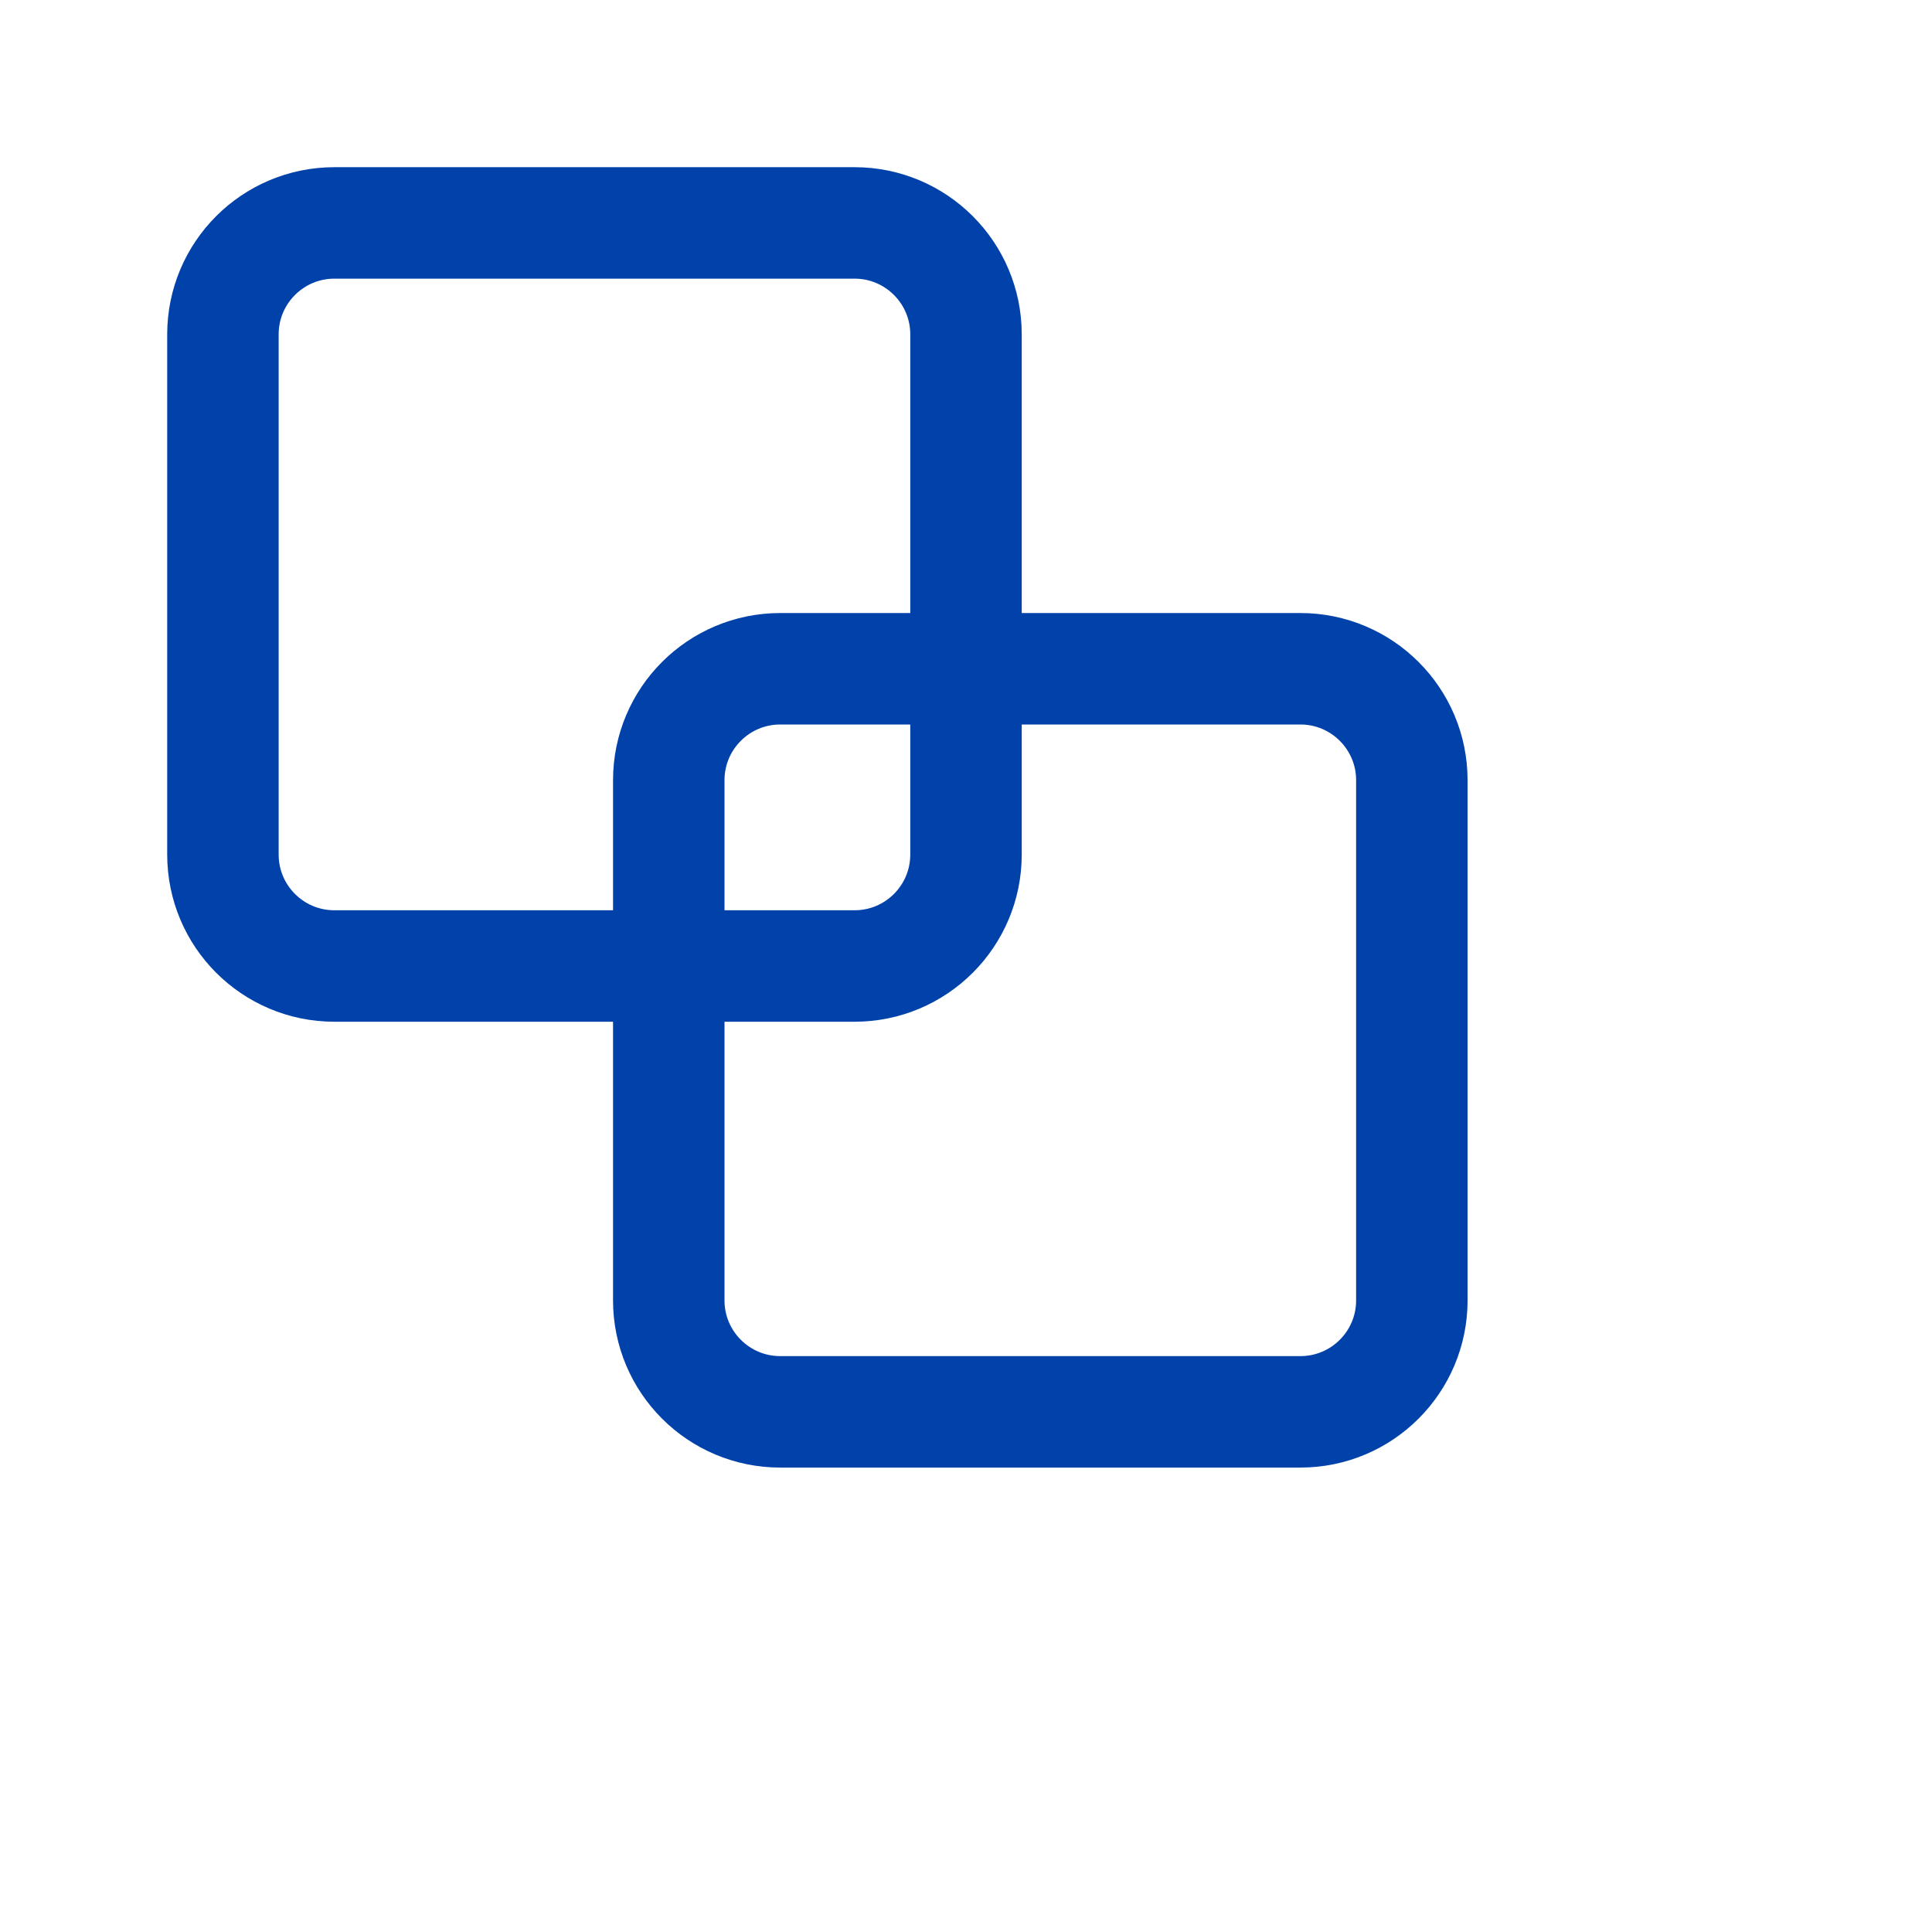
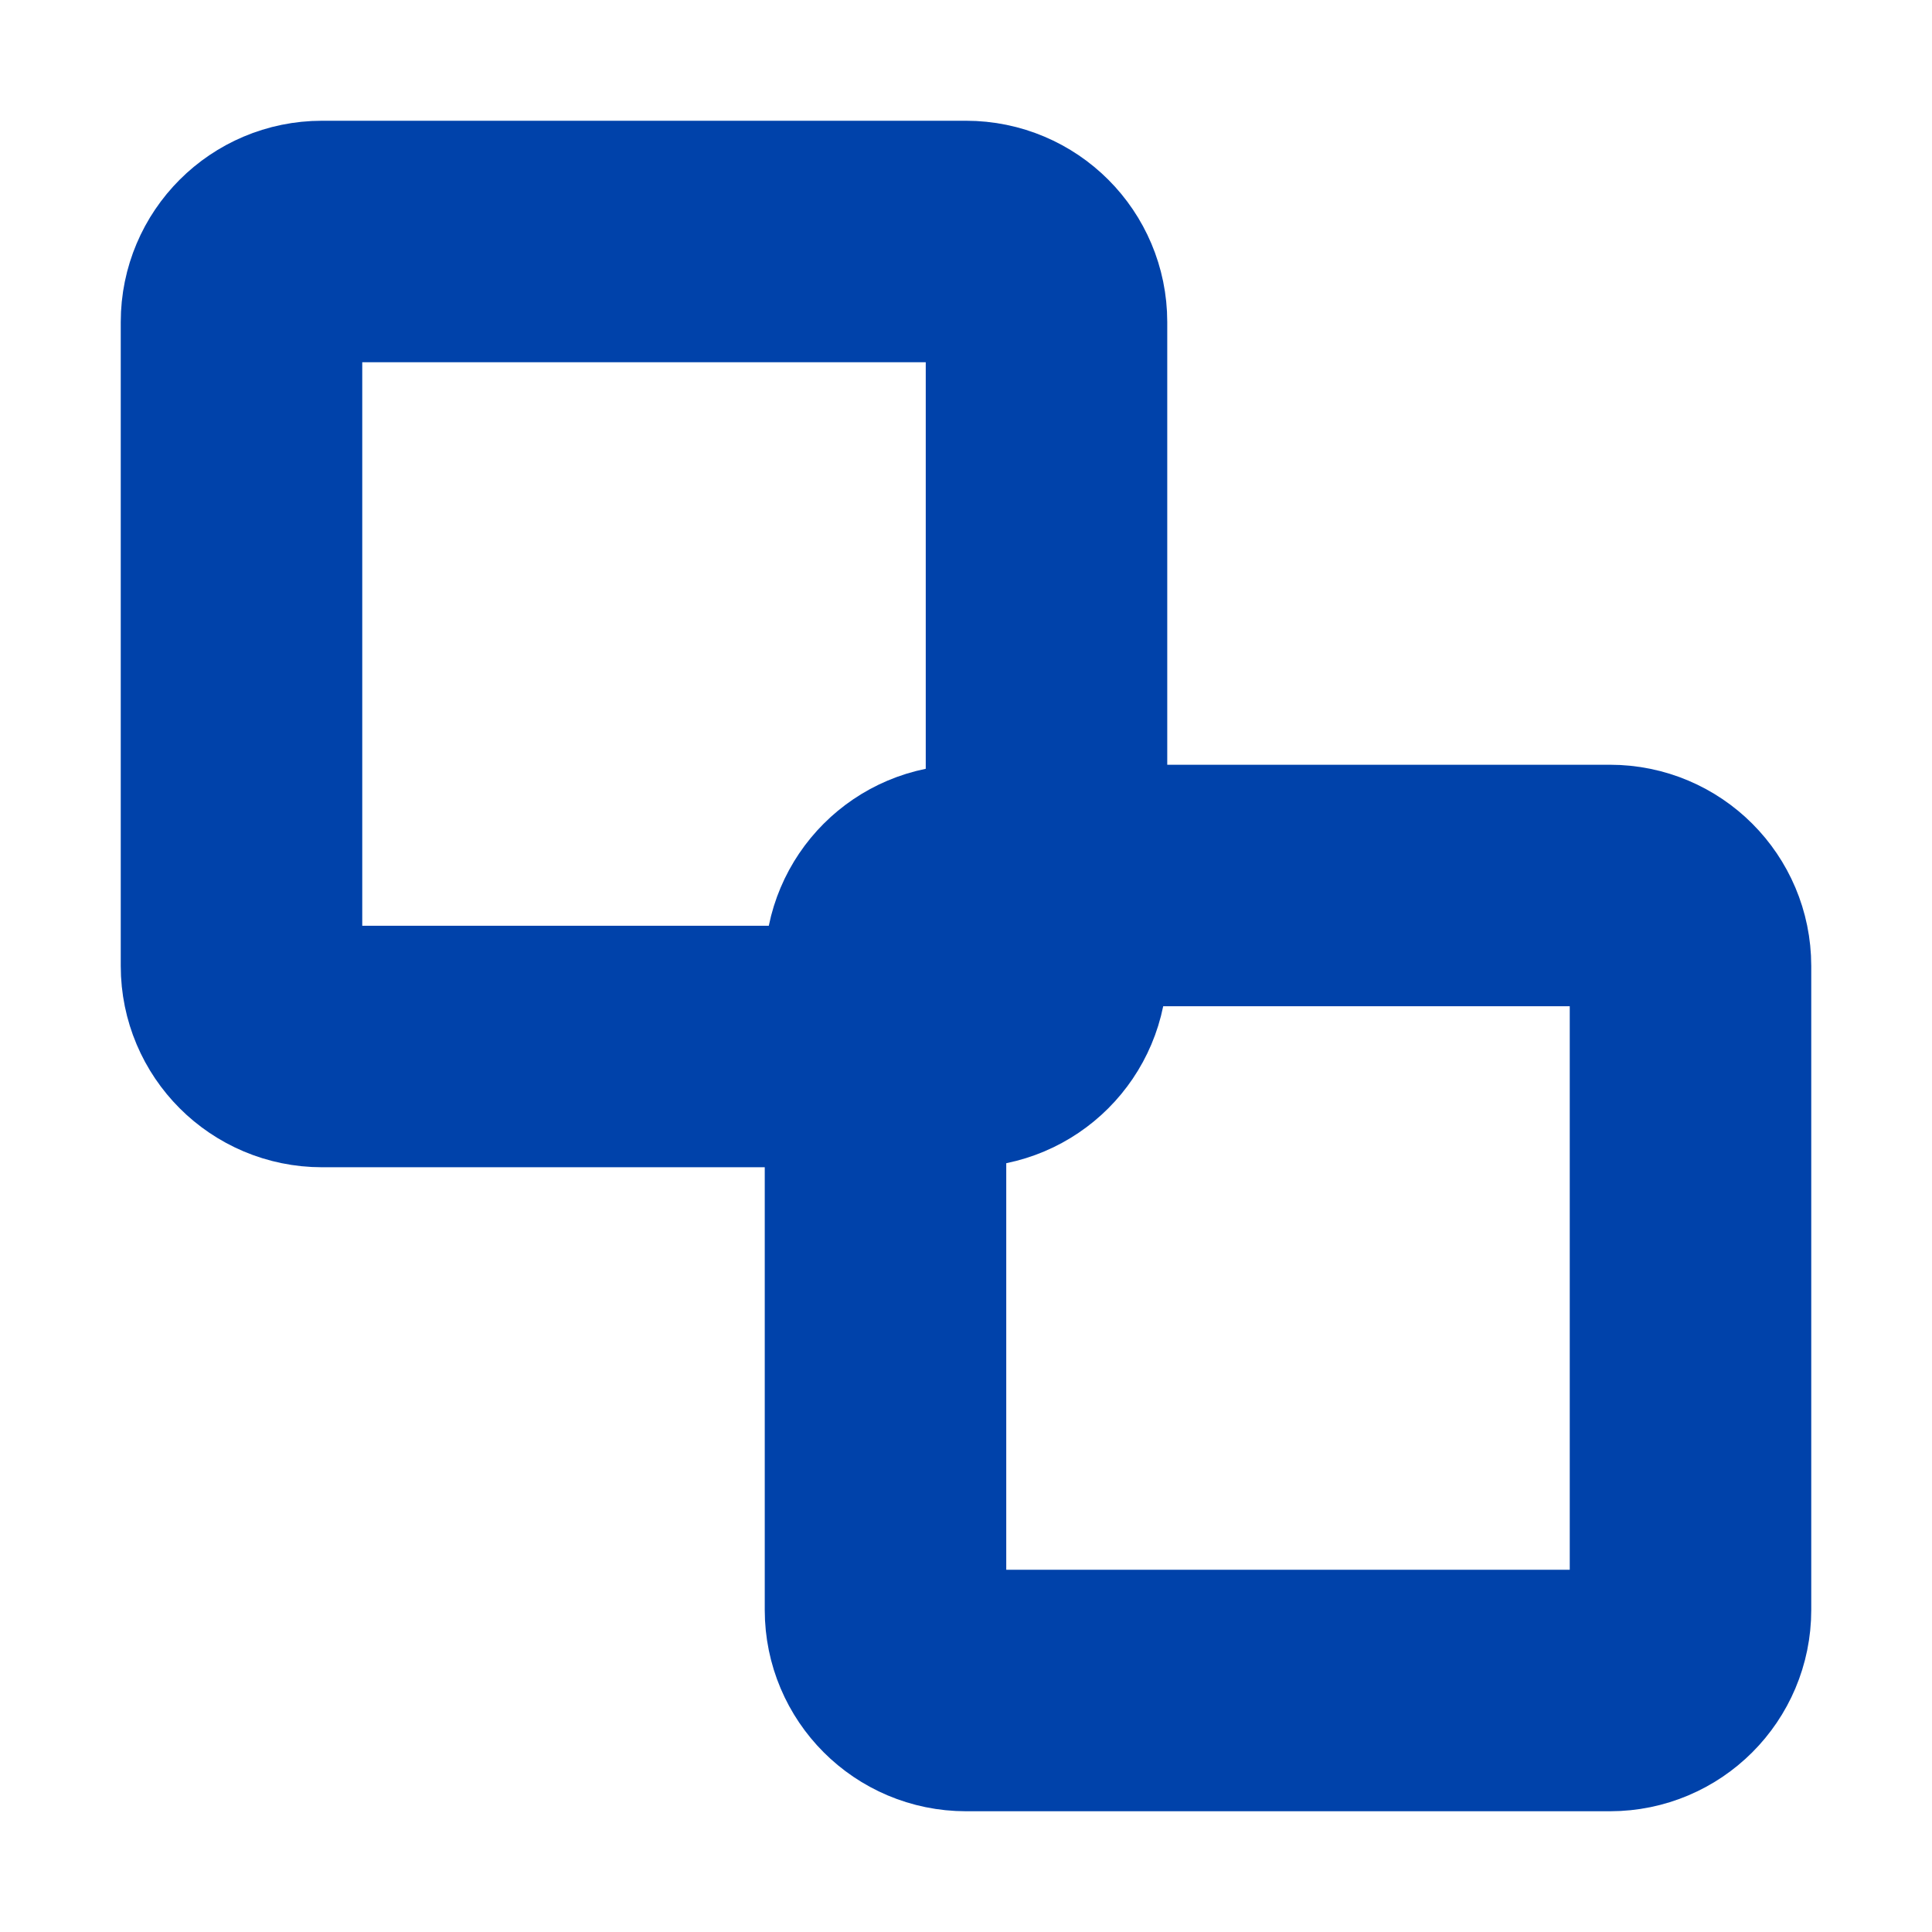
- <svg xmlns="http://www.w3.org/2000/svg" viewBox="0 0 52 52" fill="none" stroke="#0042aa" stroke-width="3" stroke-linecap="round" stroke-linejoin="round">
-   <rect x="6" y="6" width="20" height="20" rx="3" />
-   <rect x="18" y="18" width="20" height="20" rx="3" />
+ <svg xmlns="http://www.w3.org/2000/svg" width="52" height="52" viewBox="0 0 24 24" fill="none" stroke="#0042aa" stroke-width="3" stroke-linecap="round" stroke-linejoin="round">
+   <rect x="3" y="3" width="10" height="10" rx="1" />
+   <rect x="11" y="11" width="10" height="10" rx="1" />
</svg>
